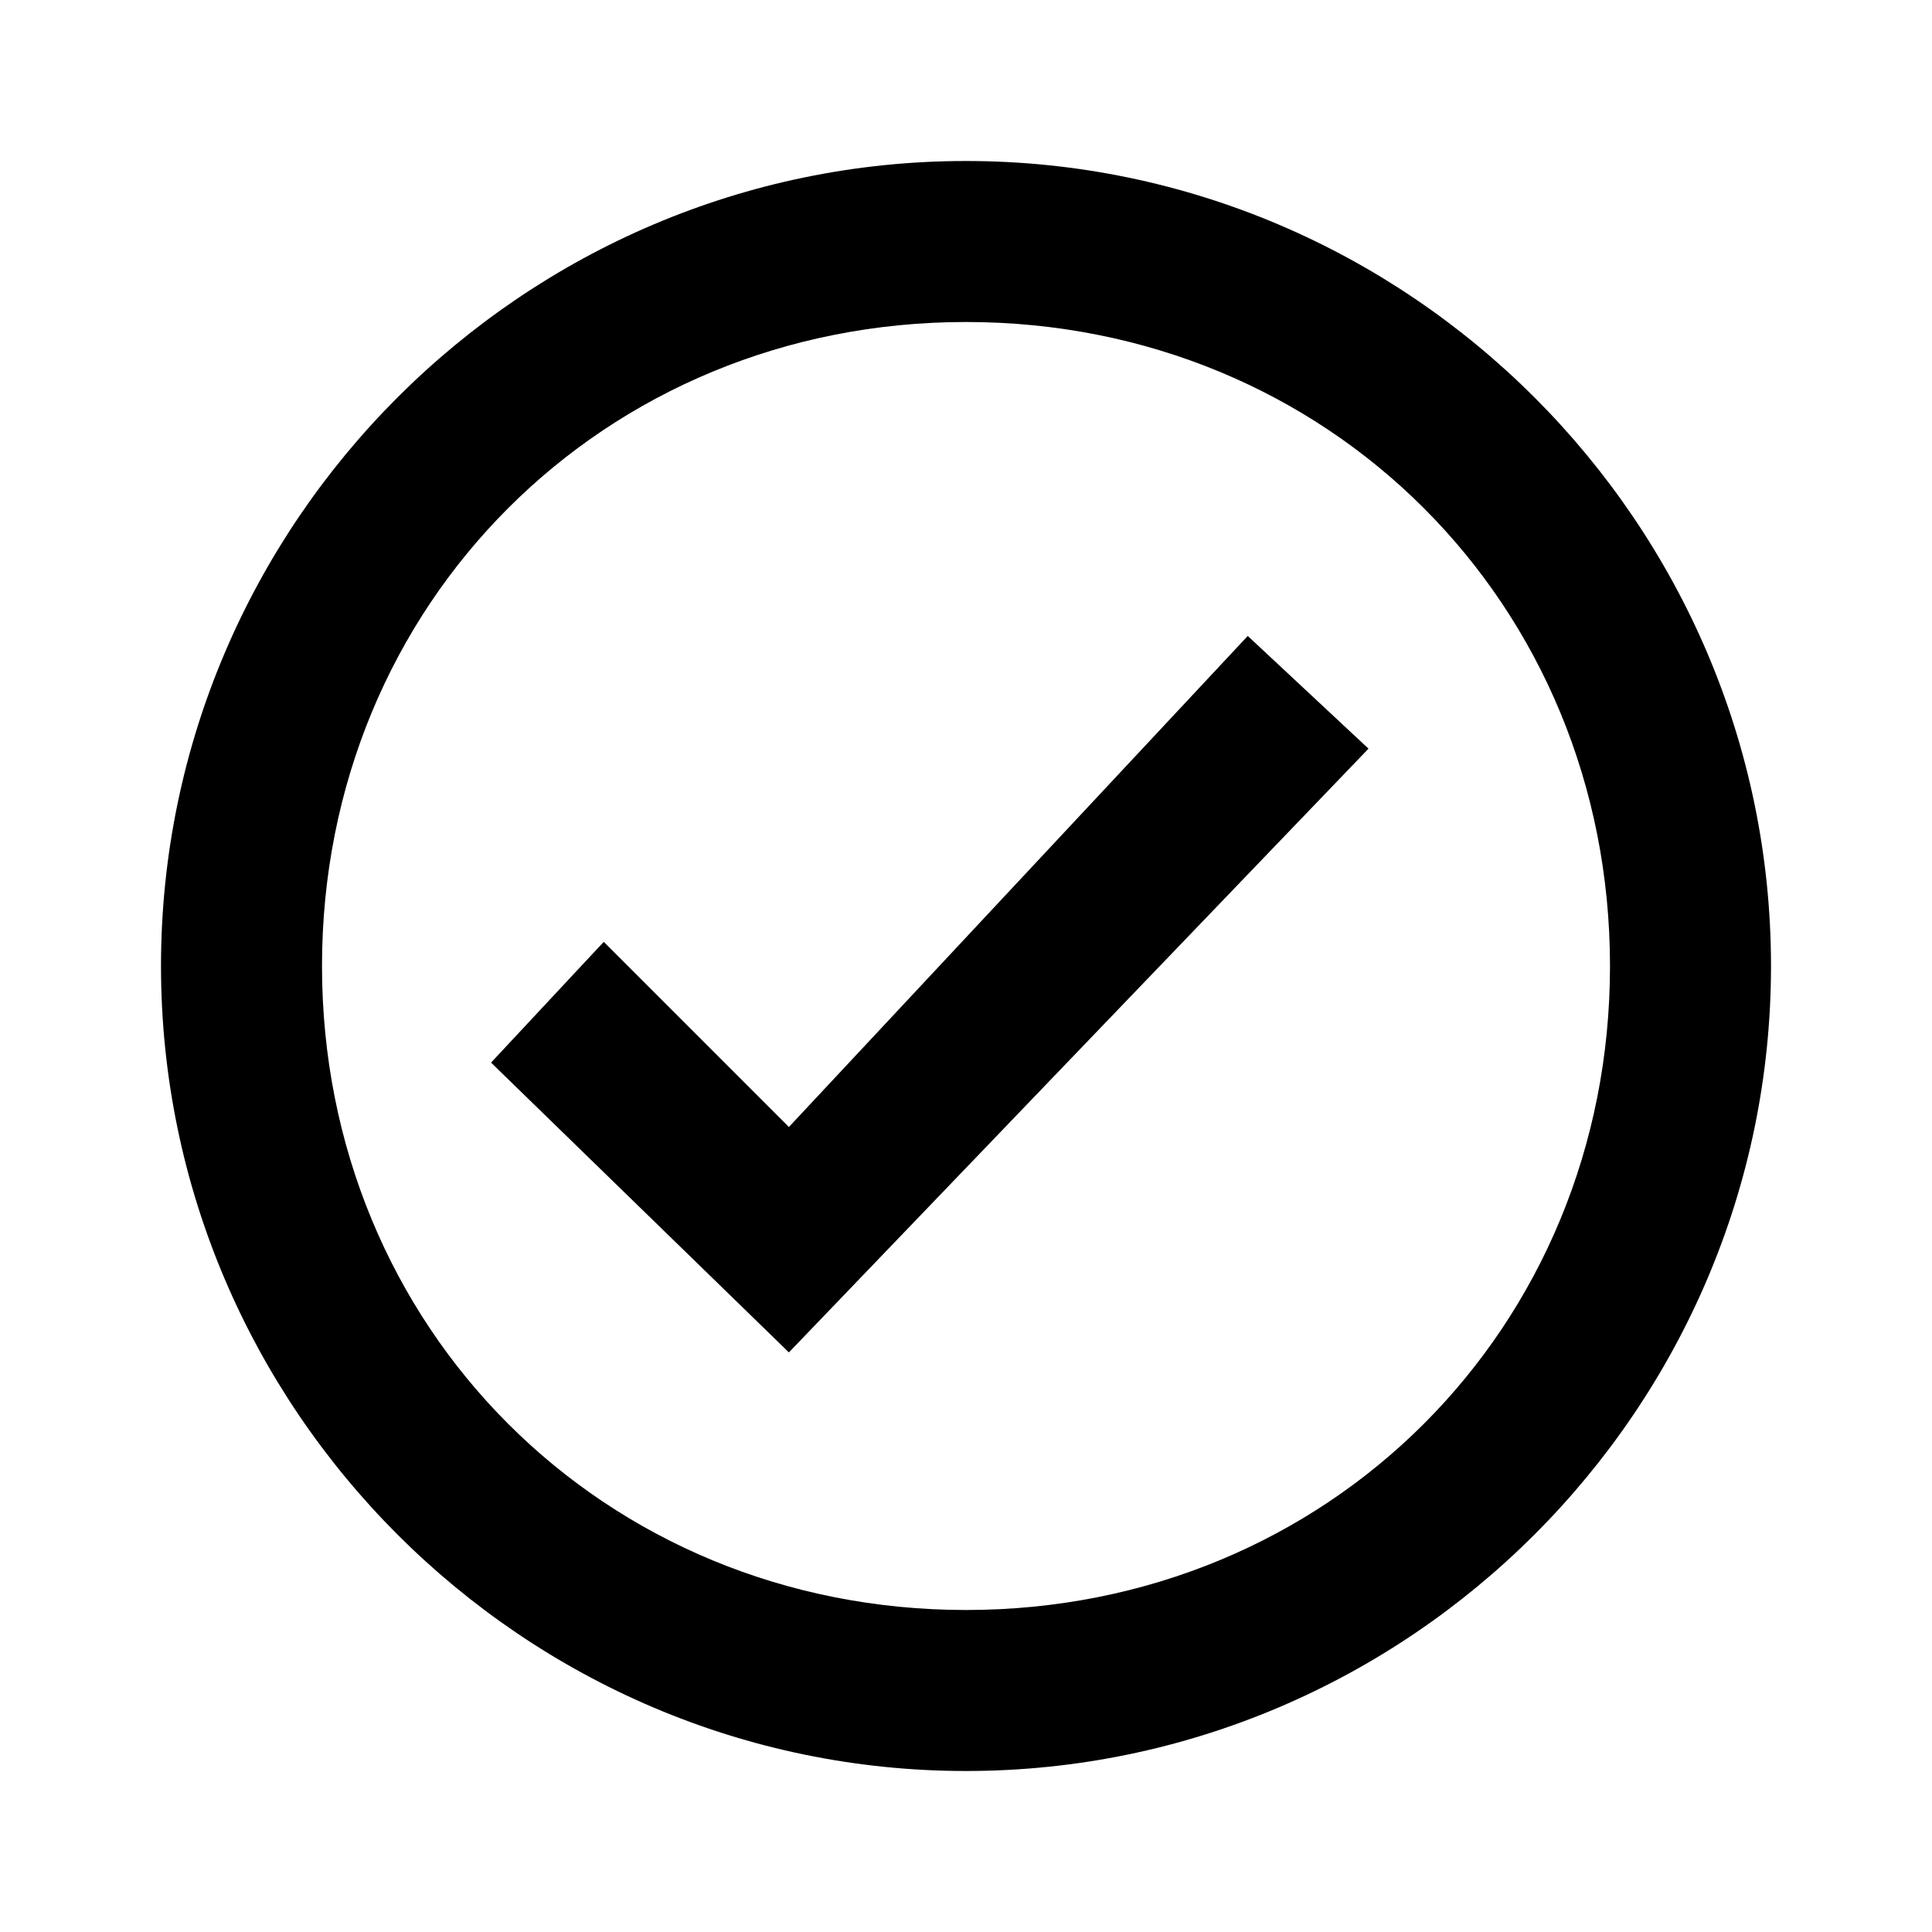
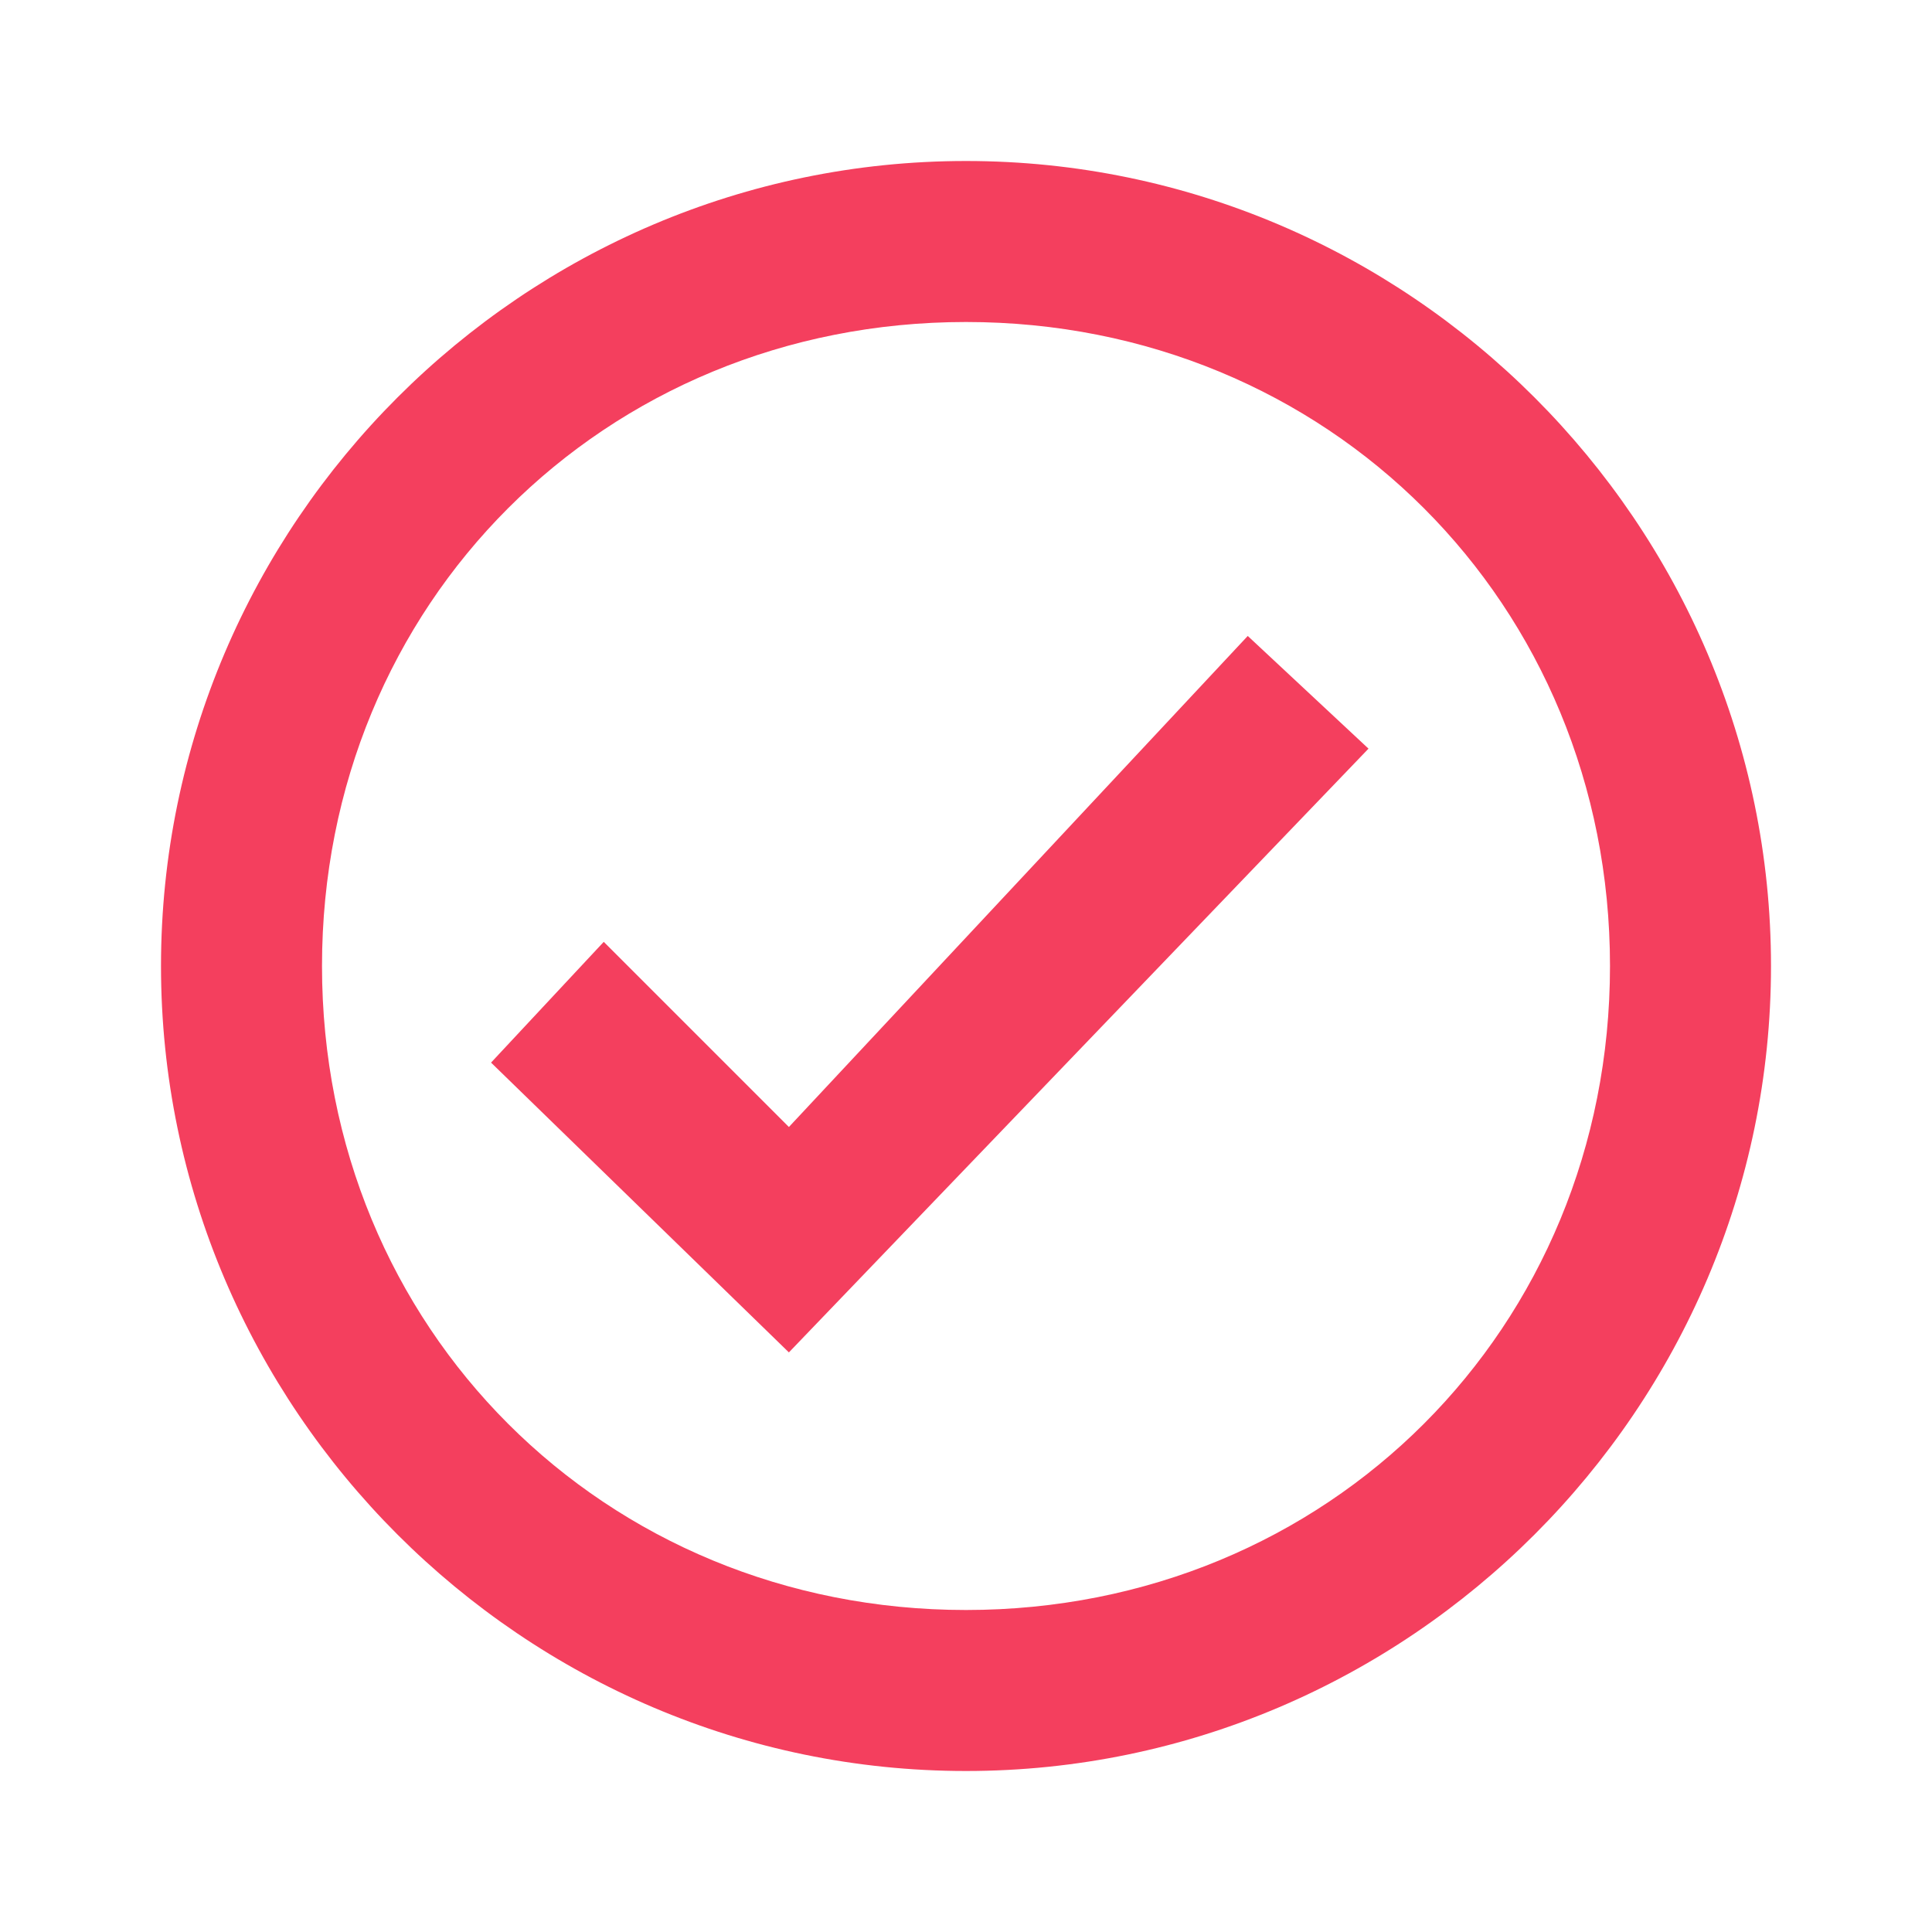
- <svg xmlns="http://www.w3.org/2000/svg" fill="#000000" version="1.1" id="Layer_1" viewBox="0 0 24 24" xml:space="preserve">
+ <svg xmlns="http://www.w3.org/2000/svg" fill="#f43f5e" version="1.1" id="Layer_1" viewBox="0 0 24 24" xml:space="preserve">
  <style type="text/css">
	.st0{fill:none;}
</style>
  <g>
    <path d="M12,2C6.5,2,2,6.5,2,12s4.5,10,10,10s10-4.5,10-10S17.5,2,12,2z M12,20c-4.5,0-8-3.5-8-8s3.5-8,8-8s8,3.5,8,8   S16.5,20,12,20z" />
    <polygon points="9.8,16.8 6.1,13.2 7.5,11.7 9.8,14 15.5,7.9 17,9.3  " />
  </g>
  <rect class="st0" width="24" height="24" />
</svg>
